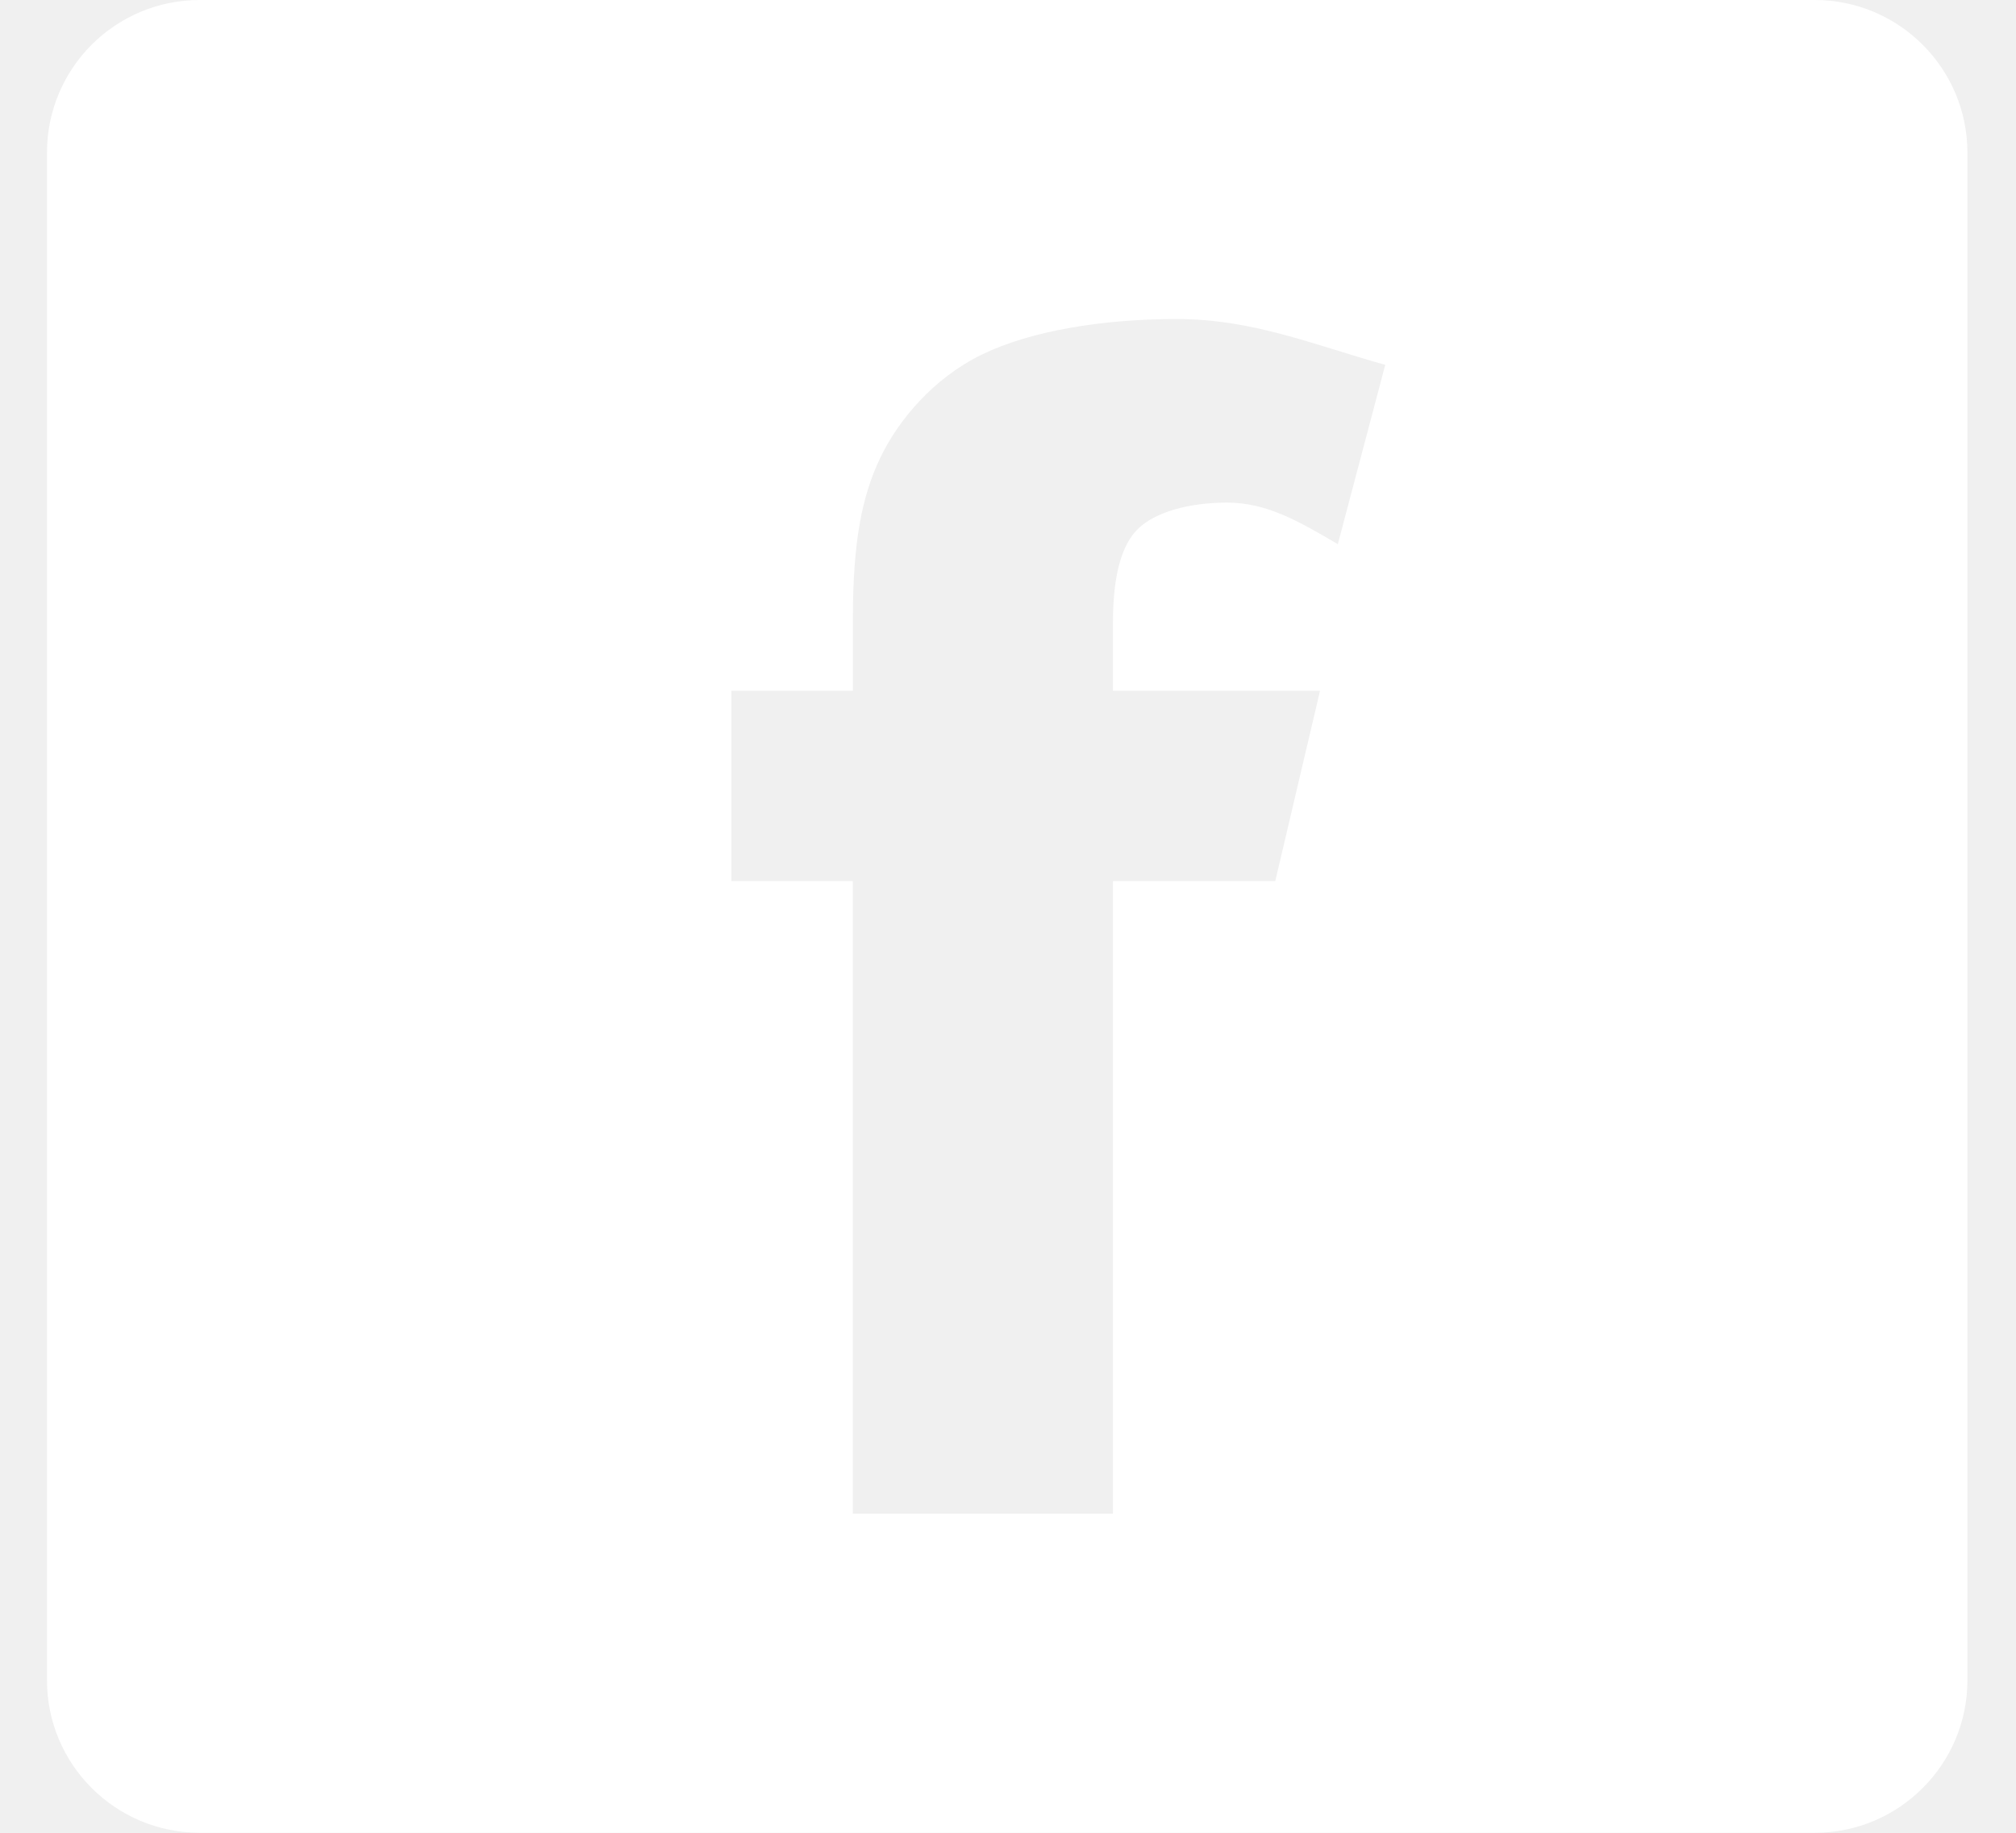
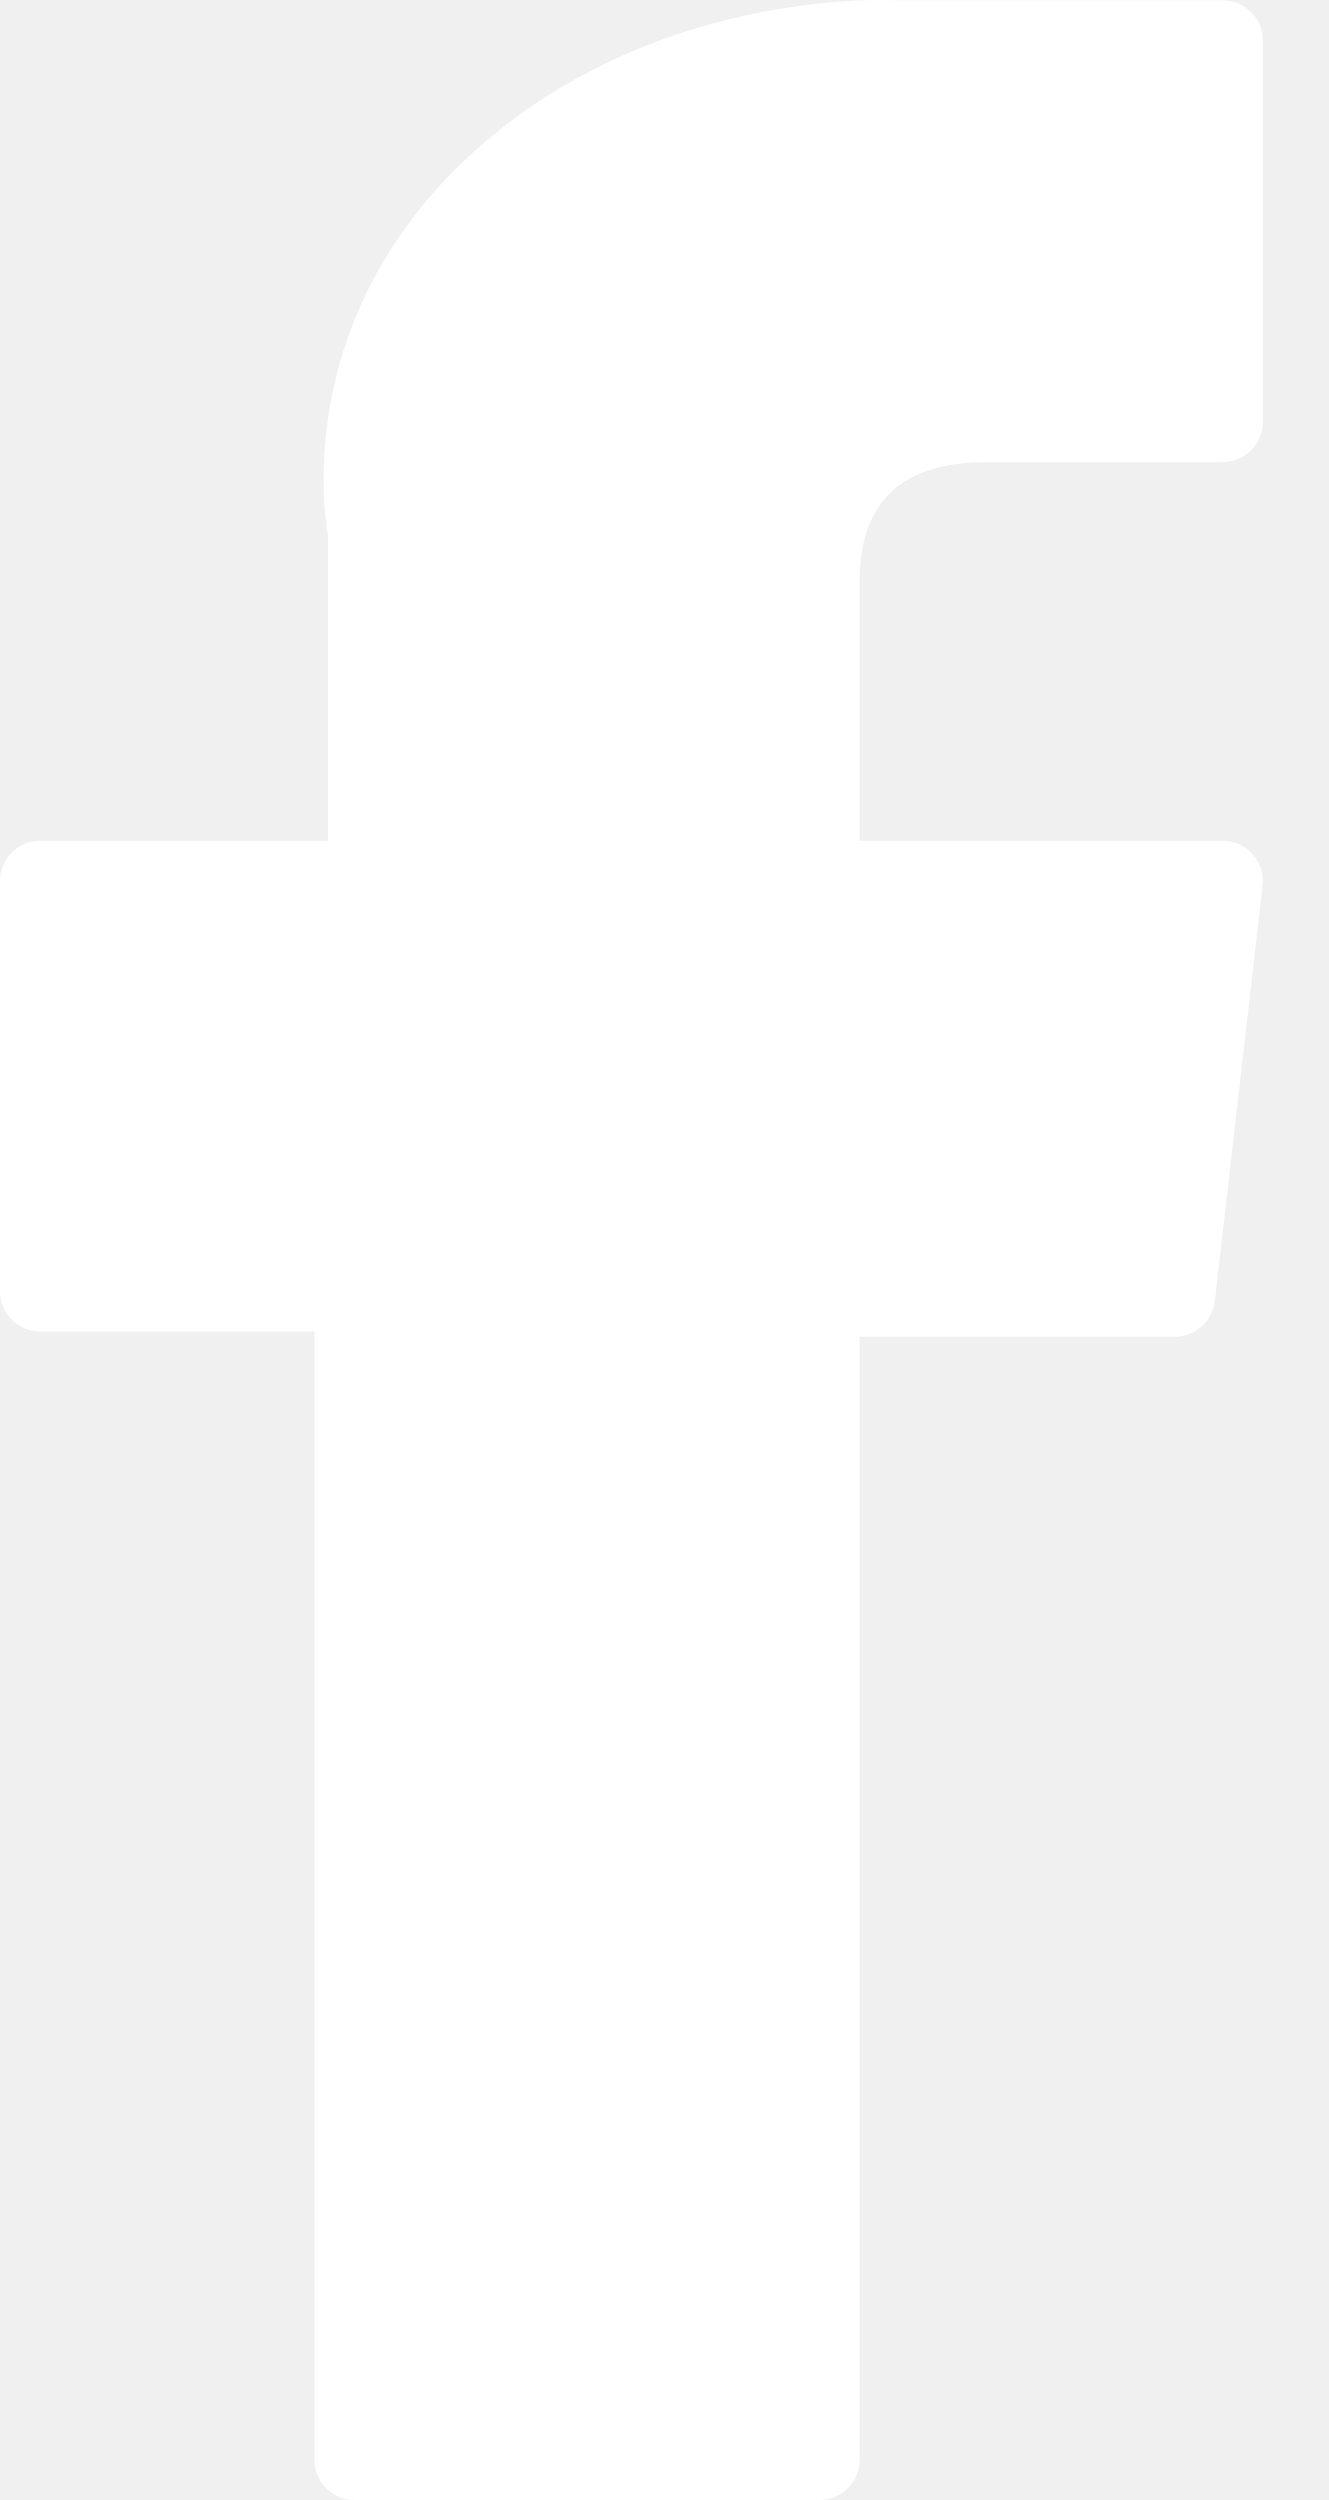
- <svg xmlns="http://www.w3.org/2000/svg" width="33" height="30" viewBox="0 0 33 30" fill="none">
-   <path d="M29.706 0H3.271C1.887 0 0.769 1.117 0.769 2.499V27.502C0.769 28.88 1.887 30 3.271 30H29.706C31.084 30 32.205 28.881 32.205 27.502V2.499C32.204 1.117 31.082 0 29.706 0ZM21.899 8.907C21.249 8.527 20.734 8.227 20.086 8.227C19.452 8.227 18.91 8.385 18.633 8.652C18.356 8.916 18.218 9.429 18.218 10.186V11.306H21.608L20.875 14.422H18.218V24.777H13.959V14.422H11.972V11.306H13.961V10.117C13.961 8.864 14.112 8.114 14.408 7.496C14.703 6.879 15.275 6.193 16.071 5.804C16.866 5.417 18.042 5.222 19.259 5.222C20.506 5.222 21.48 5.637 22.675 5.972L21.899 8.907Z" fill="white" />
+ <svg xmlns="http://www.w3.org/2000/svg" width="17" height="32" viewBox="0 0 17 32" fill="none">
+   <path d="M0.516 17.043H4.024V31.484C4.024 31.769 4.255 32 4.54 32H10.487C10.773 32 11.004 31.769 11.004 31.484V17.111H15.036C15.298 17.111 15.519 16.915 15.549 16.654L16.161 11.338C16.178 11.191 16.132 11.045 16.034 10.935C15.936 10.825 15.796 10.762 15.649 10.762H11.004V7.43C11.004 6.425 11.545 5.916 12.612 5.916C12.764 5.916 15.649 5.916 15.649 5.916C15.934 5.916 16.165 5.685 16.165 5.4V0.52C16.165 0.235 15.934 0.004 15.649 0.004H11.463C11.434 0.002 11.368 0 11.271 0C10.545 0 8.021 0.143 6.027 1.977C3.818 4.01 4.125 6.443 4.199 6.865V10.762H0.516C0.231 10.762 0 10.993 0 11.279V16.527C0 16.812 0.231 17.043 0.516 17.043Z" fill="white" />
</svg>
